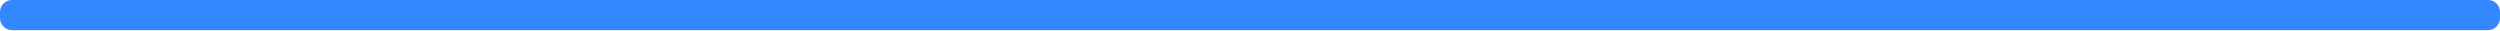
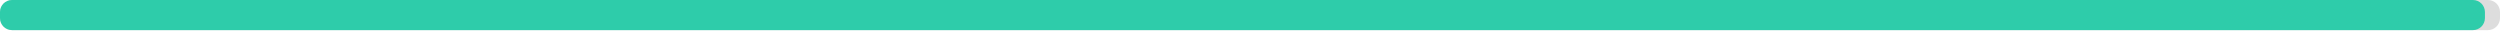
<svg xmlns="http://www.w3.org/2000/svg" width="830" height="10">
  <g>
    <rect style="fill: #ddd;" height="10" width="830" rx="4" y="0" x="0" />
-     <rect style="fill: #3388ff;" height="10" width="830" rx="4" y="0" x="0" />
+     <rect style="fill: #2eccaa;" height="10" width="825" rx="4" y="0" x="0" />
  </g>
</svg>
